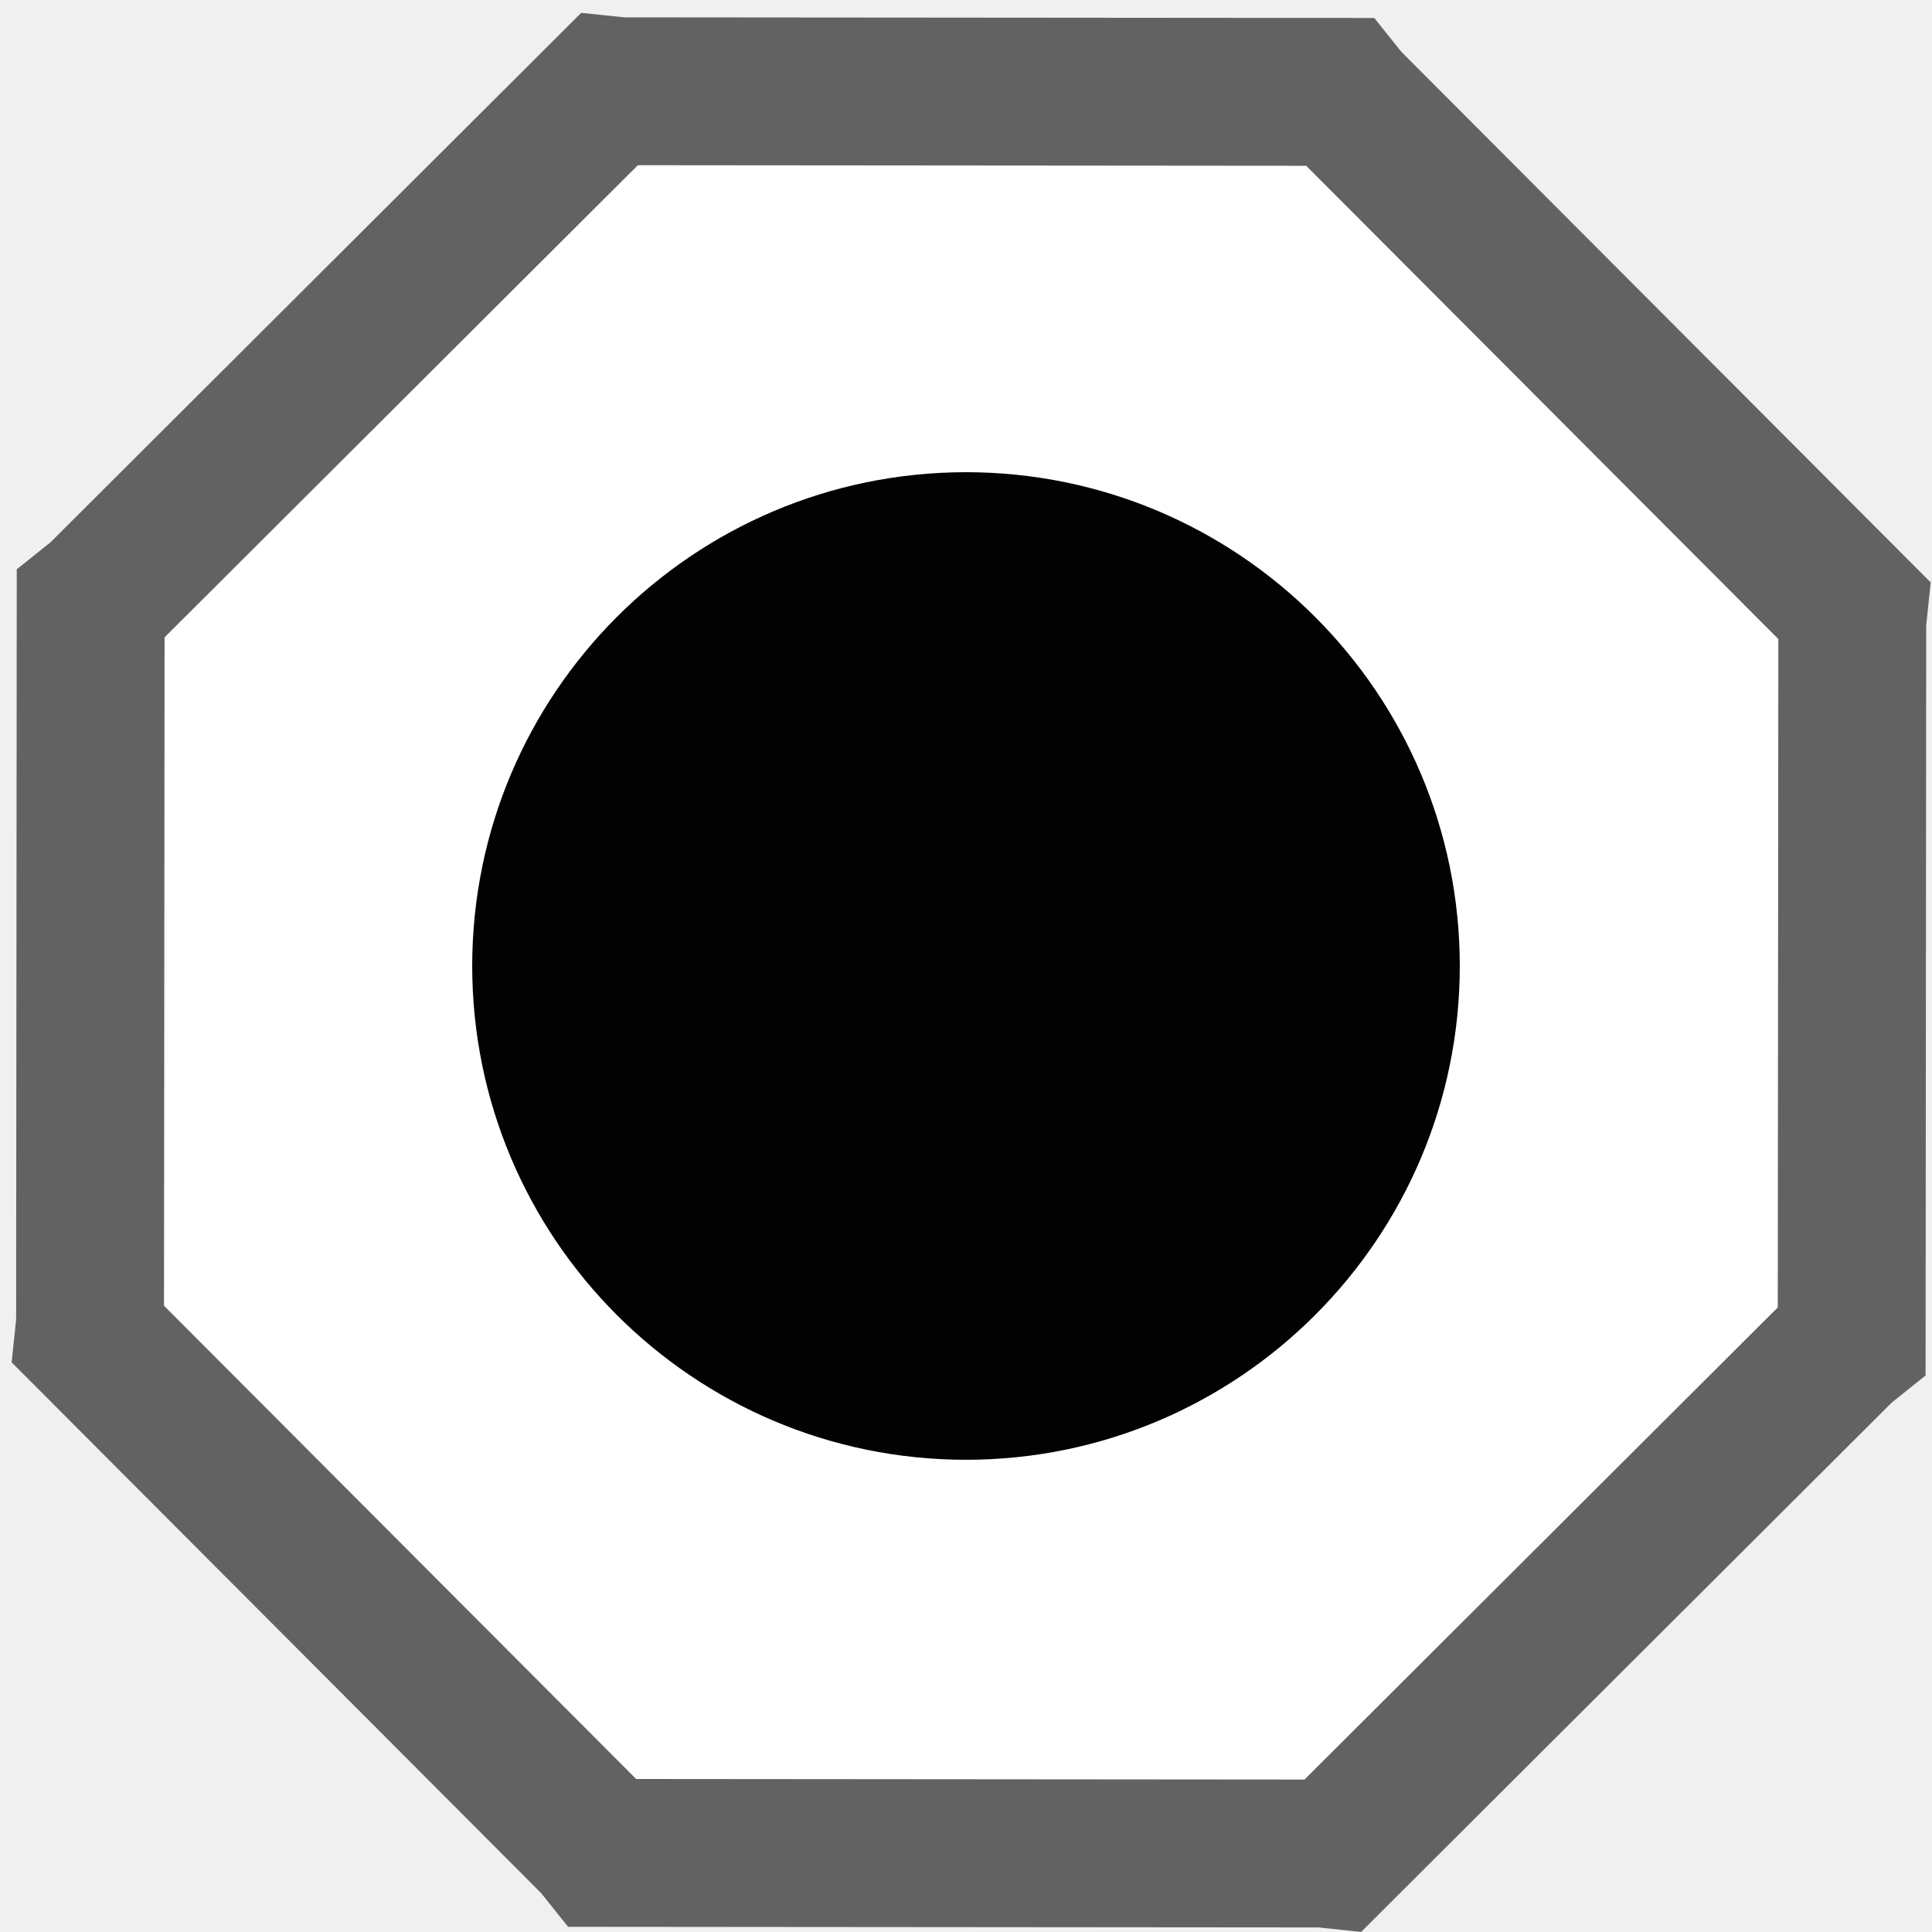
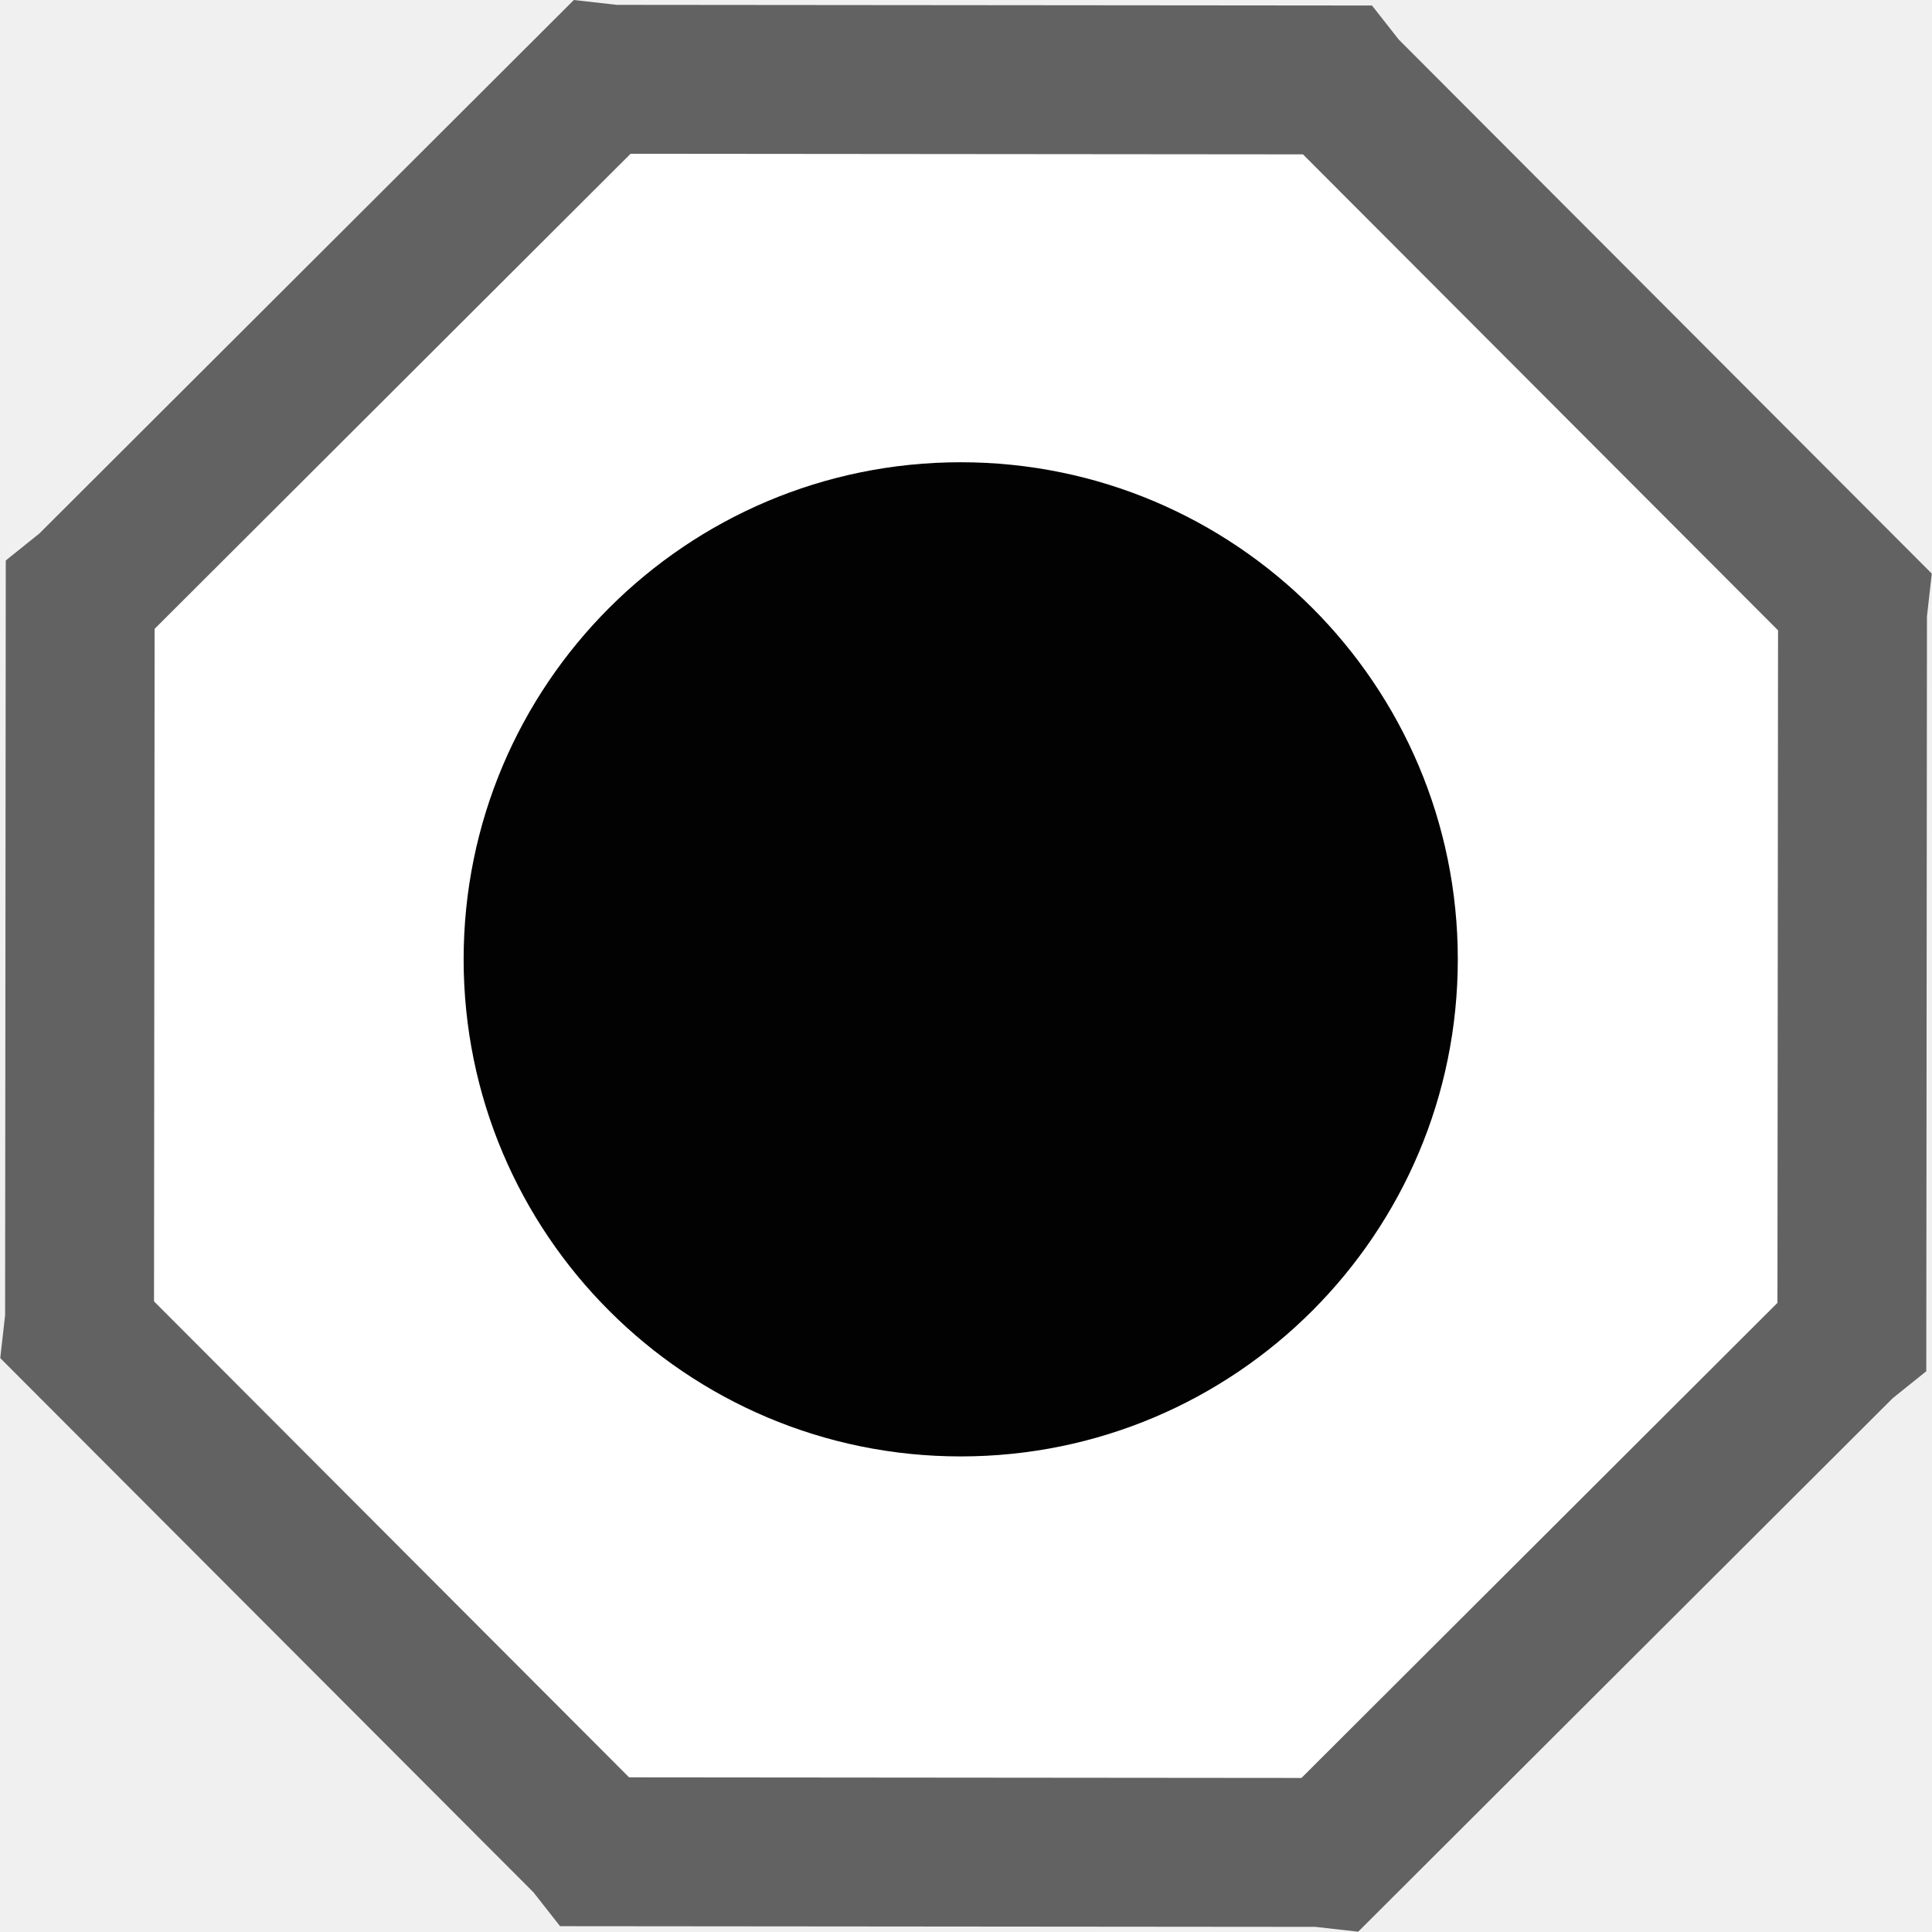
- <svg xmlns="http://www.w3.org/2000/svg" width="12" height="12" viewBox="0 0 3.175 3.175" version="1.1" id="svg8">
+ <svg xmlns="http://www.w3.org/2000/svg" width="12.002" height="12" viewBox="0 0 12.002 12" version="1.1" id="svg8">
  <defs id="defs2" />
-   <g id="layer1" transform="translate(0,-293.825)">
-     <path style="opacity:1;fill:#ffffff;fill-opacity:1;stroke:#626262;stroke-width:0.243;stroke-miterlimit:4;stroke-dasharray:none;stroke-opacity:1" d="m 3.046,294.827 -0.002,0.019 -0.001,1.181 -0.015,0.012 -0.836,0.834 -0.019,-0.002 -1.181,-0.001 -0.012,-0.015 -0.834,-0.836 0.002,-0.019 0.001,-1.181 0.015,-0.012 0.836,-0.834 0.019,0.002 1.181,0.001 0.012,0.015 z" id="path815" />
-     <path style="opacity:0.99;fill:#000000;fill-opacity:1;stroke:#626262;stroke-width:0;stroke-miterlimit:4;stroke-dasharray:none;stroke-opacity:1" d="M 2.399,295.412 A 0.812,0.812 0 0 1 1.587,296.224 0.812,0.812 0 0 1 0.776,295.412 0.812,0.812 0 0 1 1.587,294.601 a 0.812,0.812 0 0 1 0.812,0.812 z" id="path1458" />
+   <g id="layer1" transform="translate(-0.1128168,-285.0104)">
+     <path style="opacity:1;fill:#ffffff;fill-opacity:1;stroke:#626262;stroke-width:0.925;stroke-miterlimit:4;stroke-dasharray:none;stroke-opacity:1" d="m 11.629,288.743 -0.008,0.071 -0.004,4.493 -0.056,0.045 -3.18,3.174 -0.071,-0.008 -4.493,-0.004 -0.044,-0.056 -3.174,-3.18 0.008,-0.071 0.004,-4.493 0.056,-0.045 3.18,-3.174 0.071,0.008 4.493,0.004 0.044,0.056 z" id="path815" />
+     <path style="opacity:0.99;fill:#000000;fill-opacity:1;stroke:#626262;stroke-width:0;stroke-miterlimit:4;stroke-dasharray:none;stroke-opacity:1" d="m 9.169,290.97 a 3.088,3.088 0 0 1 -3.088,3.088 3.088,3.088 0 0 1 -3.088,-3.088 3.088,3.088 0 0 1 3.088,-3.088 3.088,3.088 0 0 1 3.088,3.088 z" id="path1458" />
  </g>
</svg>
